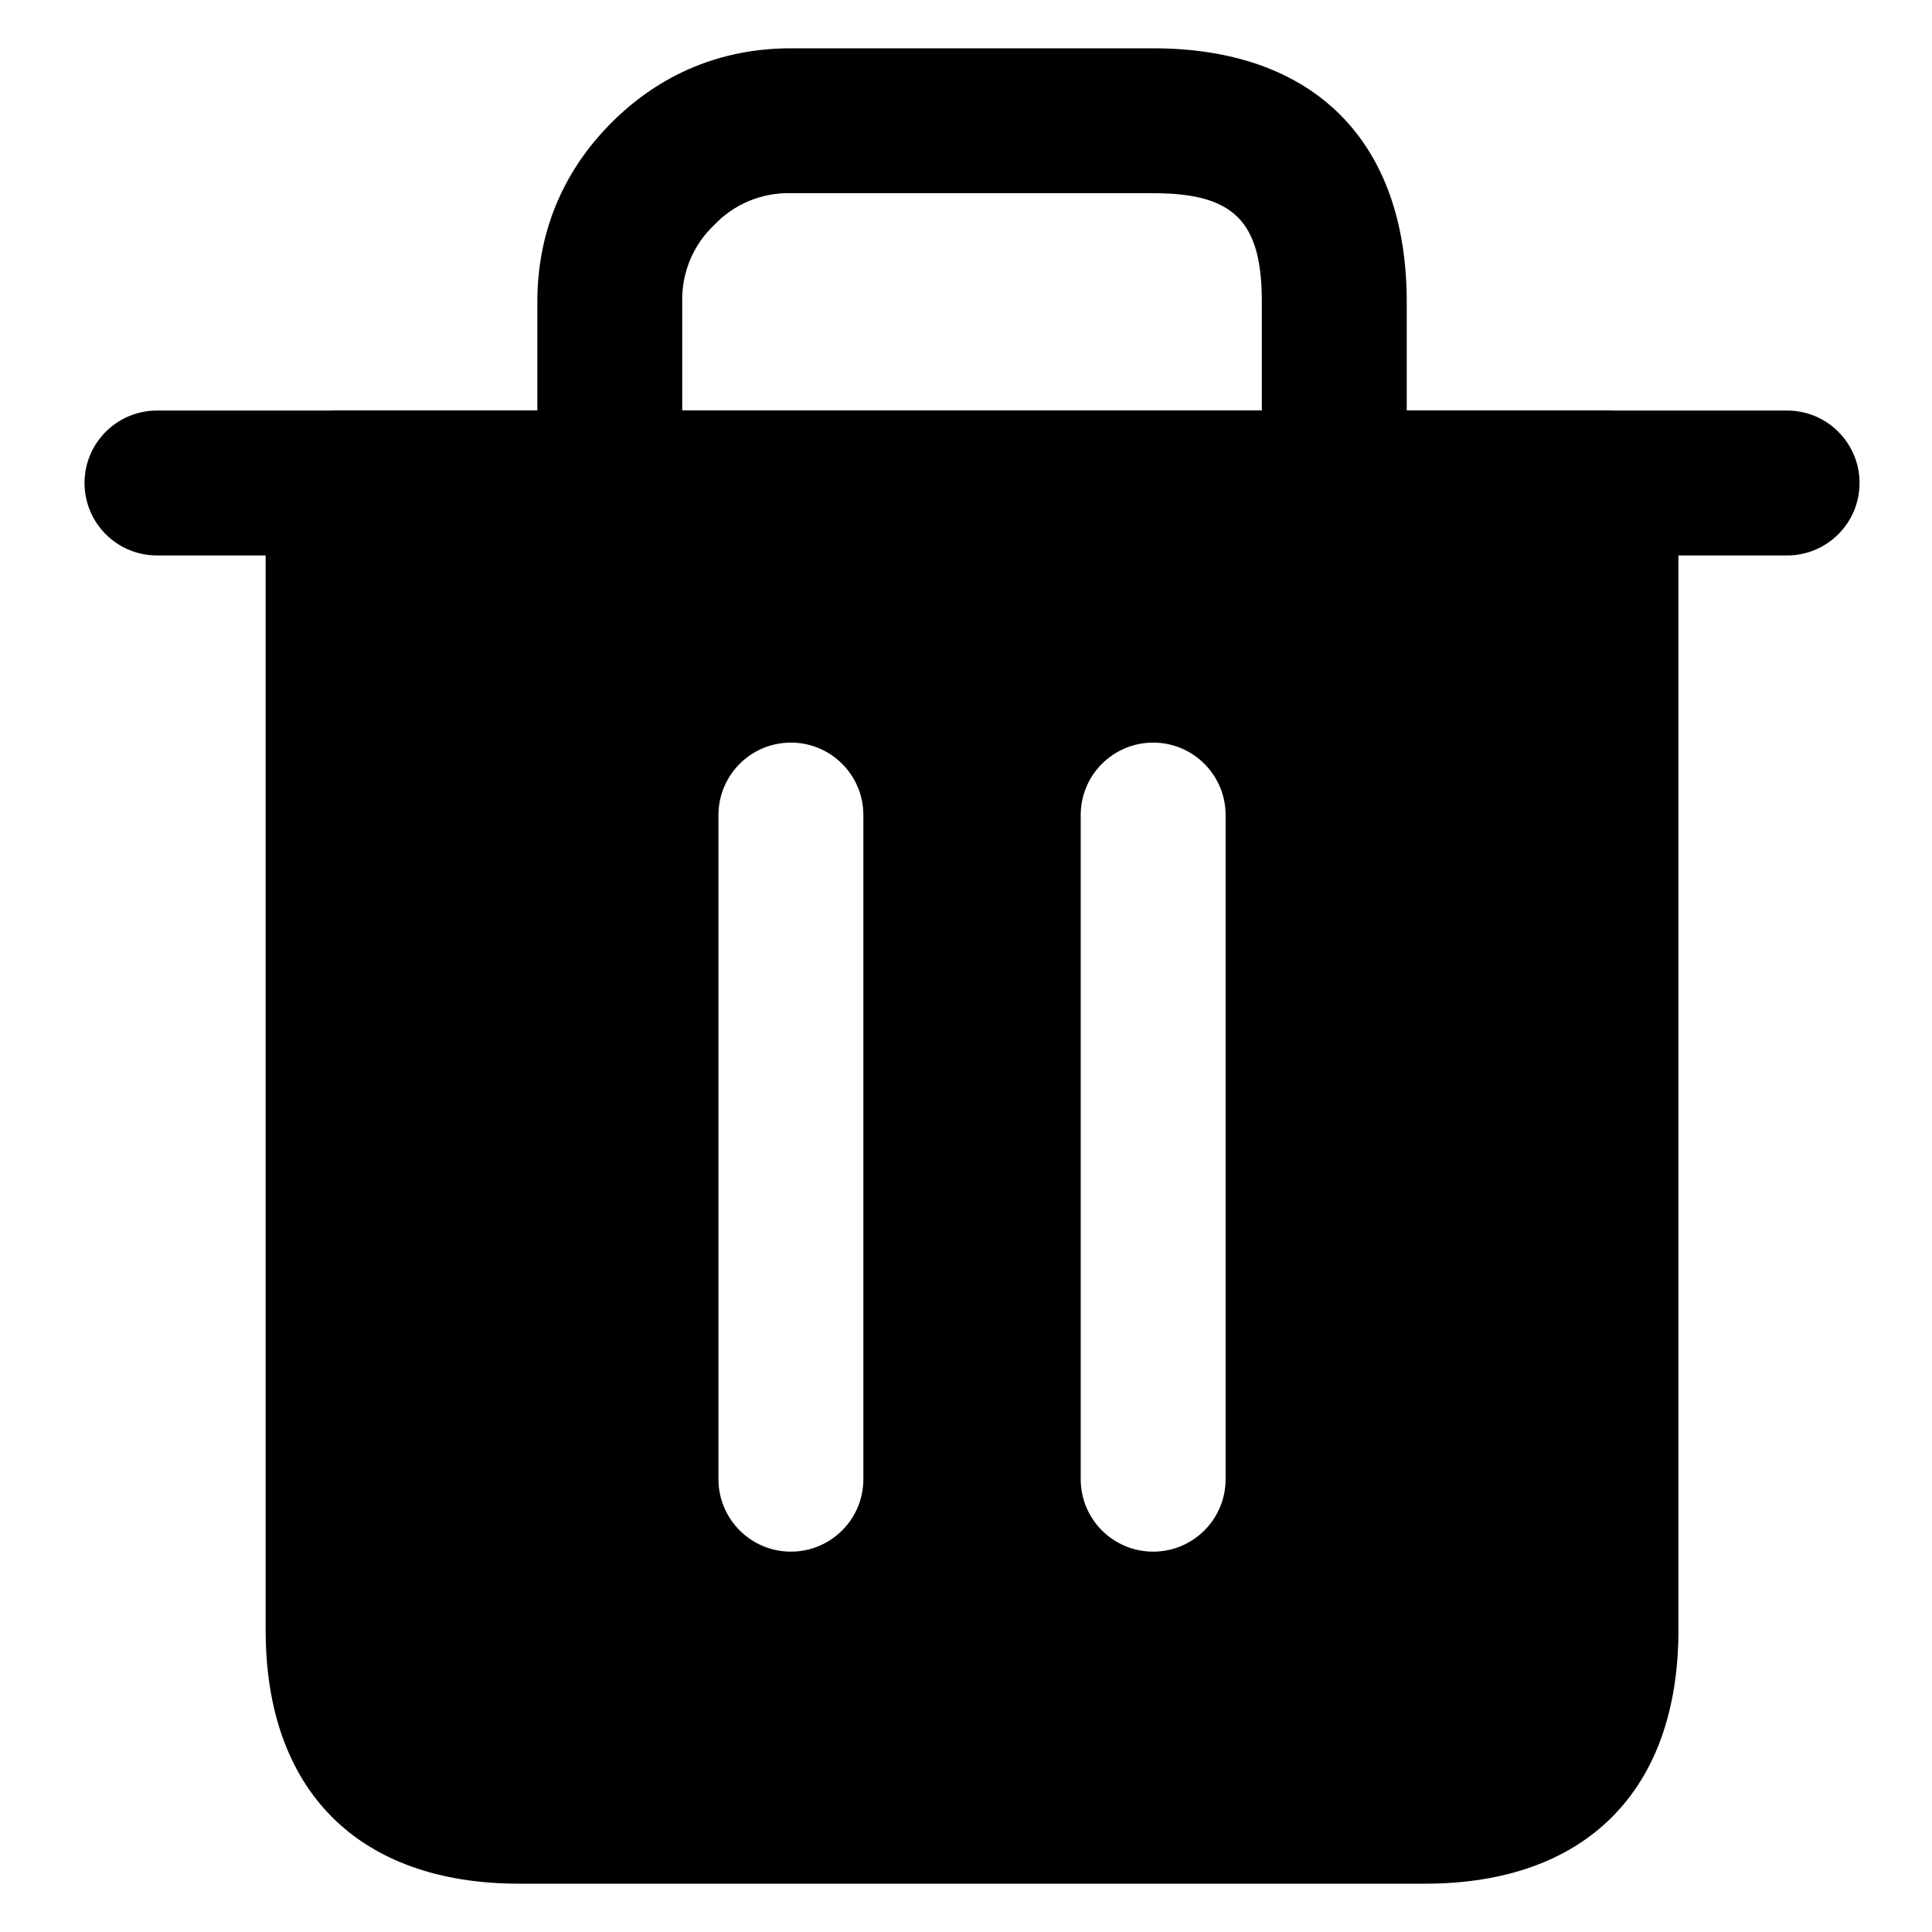
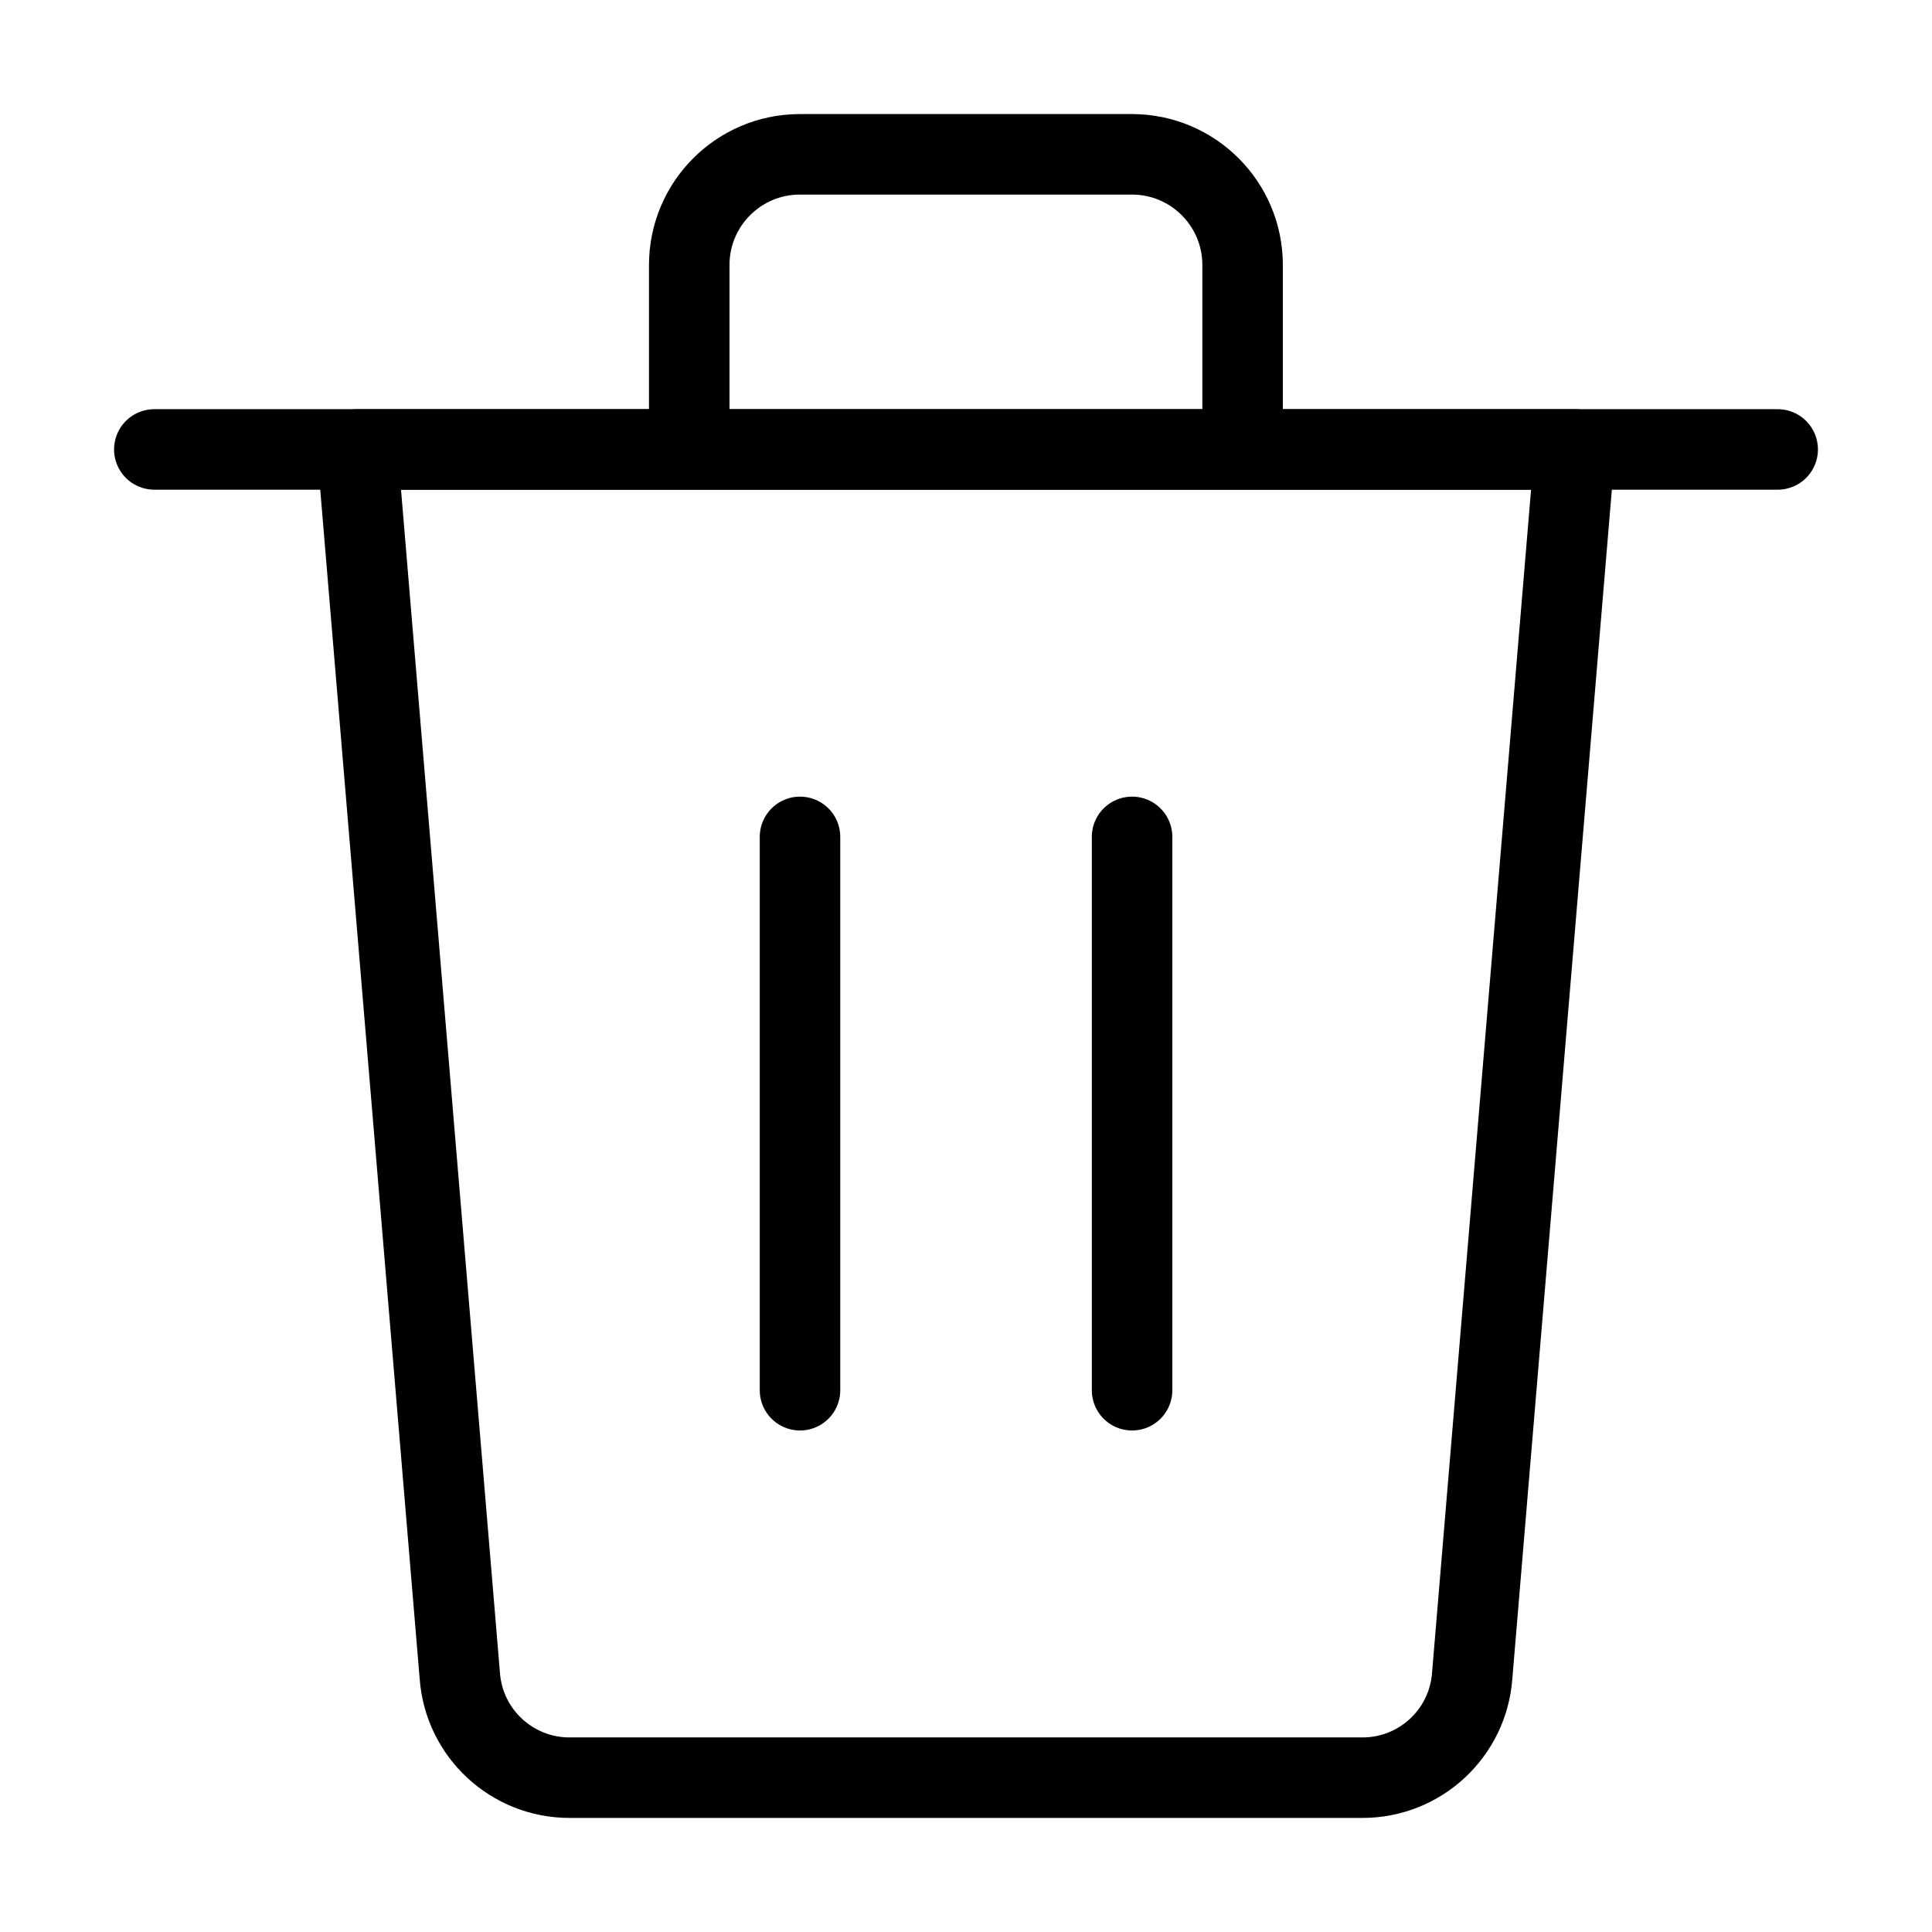
- <svg viewBox="0 0 16 16">
-   <g fill-rule="nonzero" fill="currentColor">
-     <path d="M1.3 4.6a.6.6 0 010-1.2h13.5a.6.6 0 010 1.2H1.3z" />
-     <path d="M13.9 4v9.5c0 1.331-.769 2.1-2.1 2.1H4.3c-1.331 0-2.1-.769-2.1-2.1V4a.6.6 0 01.6-.6h10.5a.6.6 0 01.6.6zM5.95 6.75v5.5a.6.6 0 001.2 0v-5.5a.6.6 0 00-1.2 0zm3 0v5.5a.6.6 0 001.2 0v-5.5a.6.6 0 00-1.2 0z" />
-     <path d="M5.65 4a.6.6 0 01-1.2 0V2.5c0-.573.21-1.08.615-1.485S5.977.4 6.55.4h3c1.331 0 2.1.769 2.1 2.1V4a.6.6 0 01-1.2 0V2.5c0-.669-.231-.9-.9-.9h-3a.843.843 0 00-.636.264.846.846 0 00-.264.636V4z" />
-   </g>
+ <svg xmlns="http://www.w3.org/2000/svg" fill="none" viewBox="0 0 24 24">
+   <path stroke="currentColor" stroke-linecap="round" stroke-linejoin="round" d="M1.917 5.583h20.166m-8.02-3.666H9.936a1.375 1.375 0 0 0-1.374 1.375v2.291h6.874V3.292a1.375 1.375 0 0 0-1.374-1.375ZM9.938 17.27v-6.874m4.125 6.874v-6.874" />
+   <path stroke="currentColor" stroke-linecap="round" stroke-linejoin="round" d="M18.288 20.818a1.366 1.366 0 0 1-1.366 1.265H7.077a1.366 1.366 0 0 1-1.365-1.265L4.438 5.583h15.125l-1.275 15.235Z" />
</svg>
